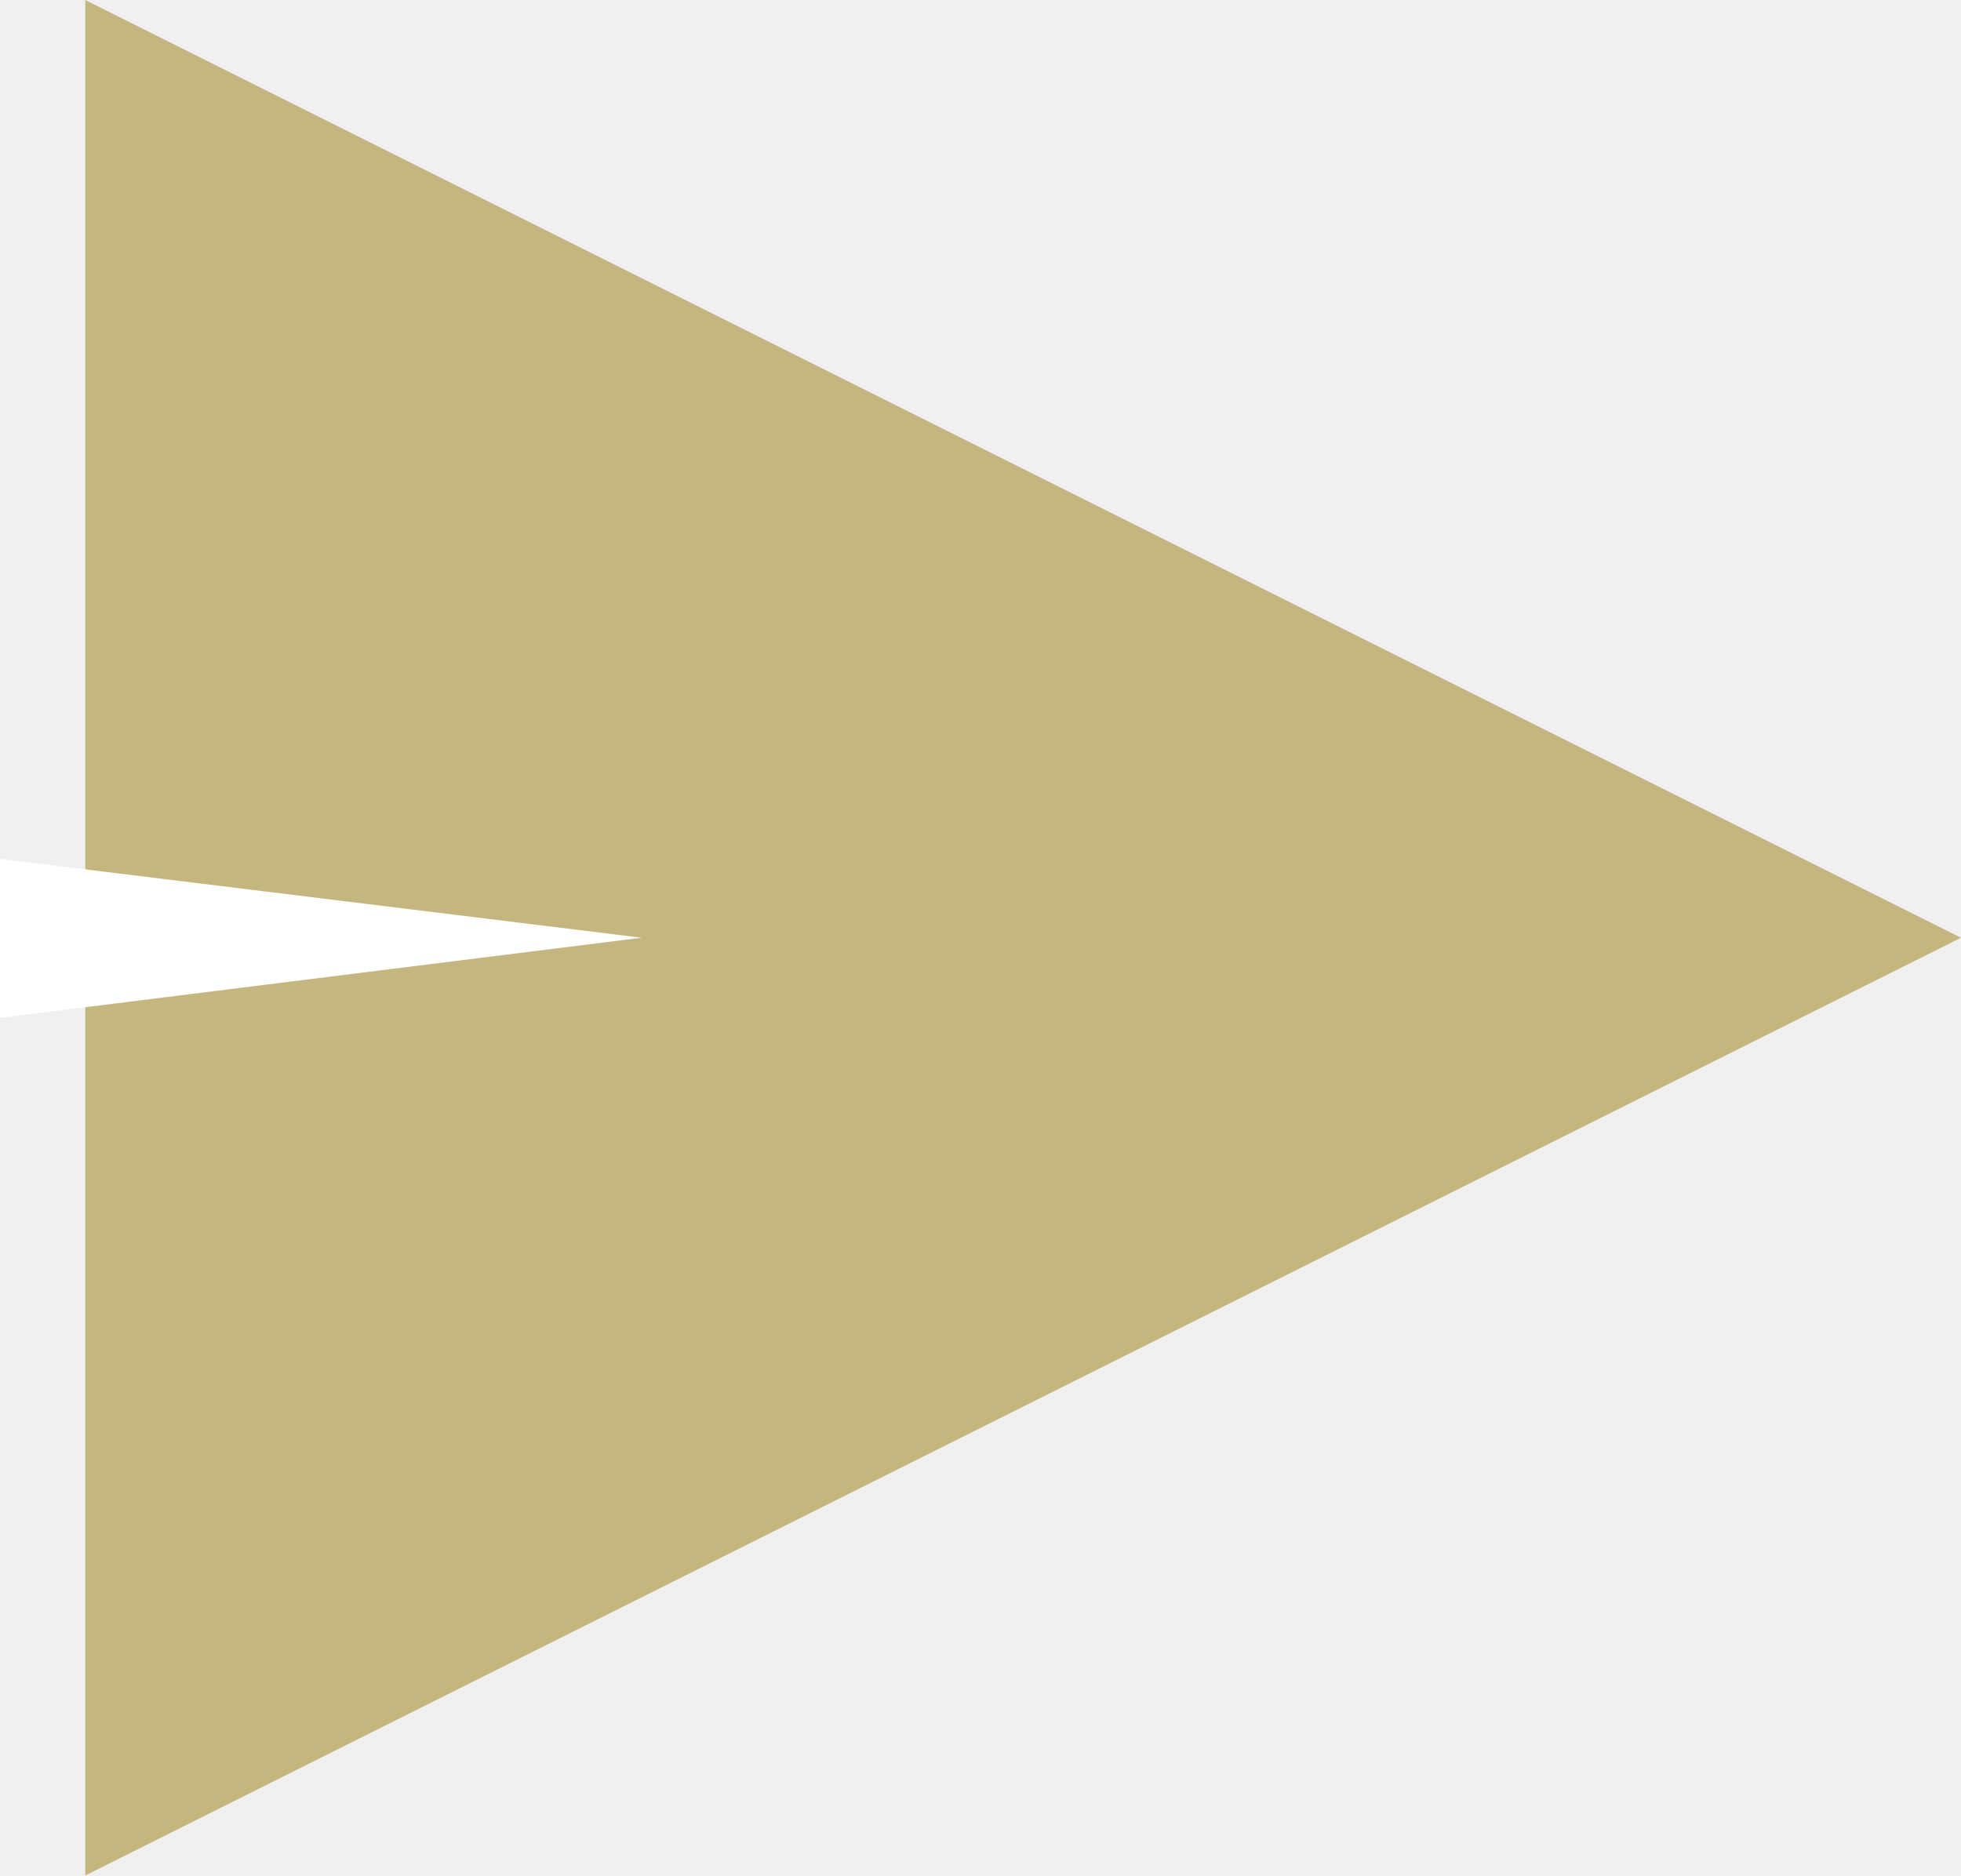
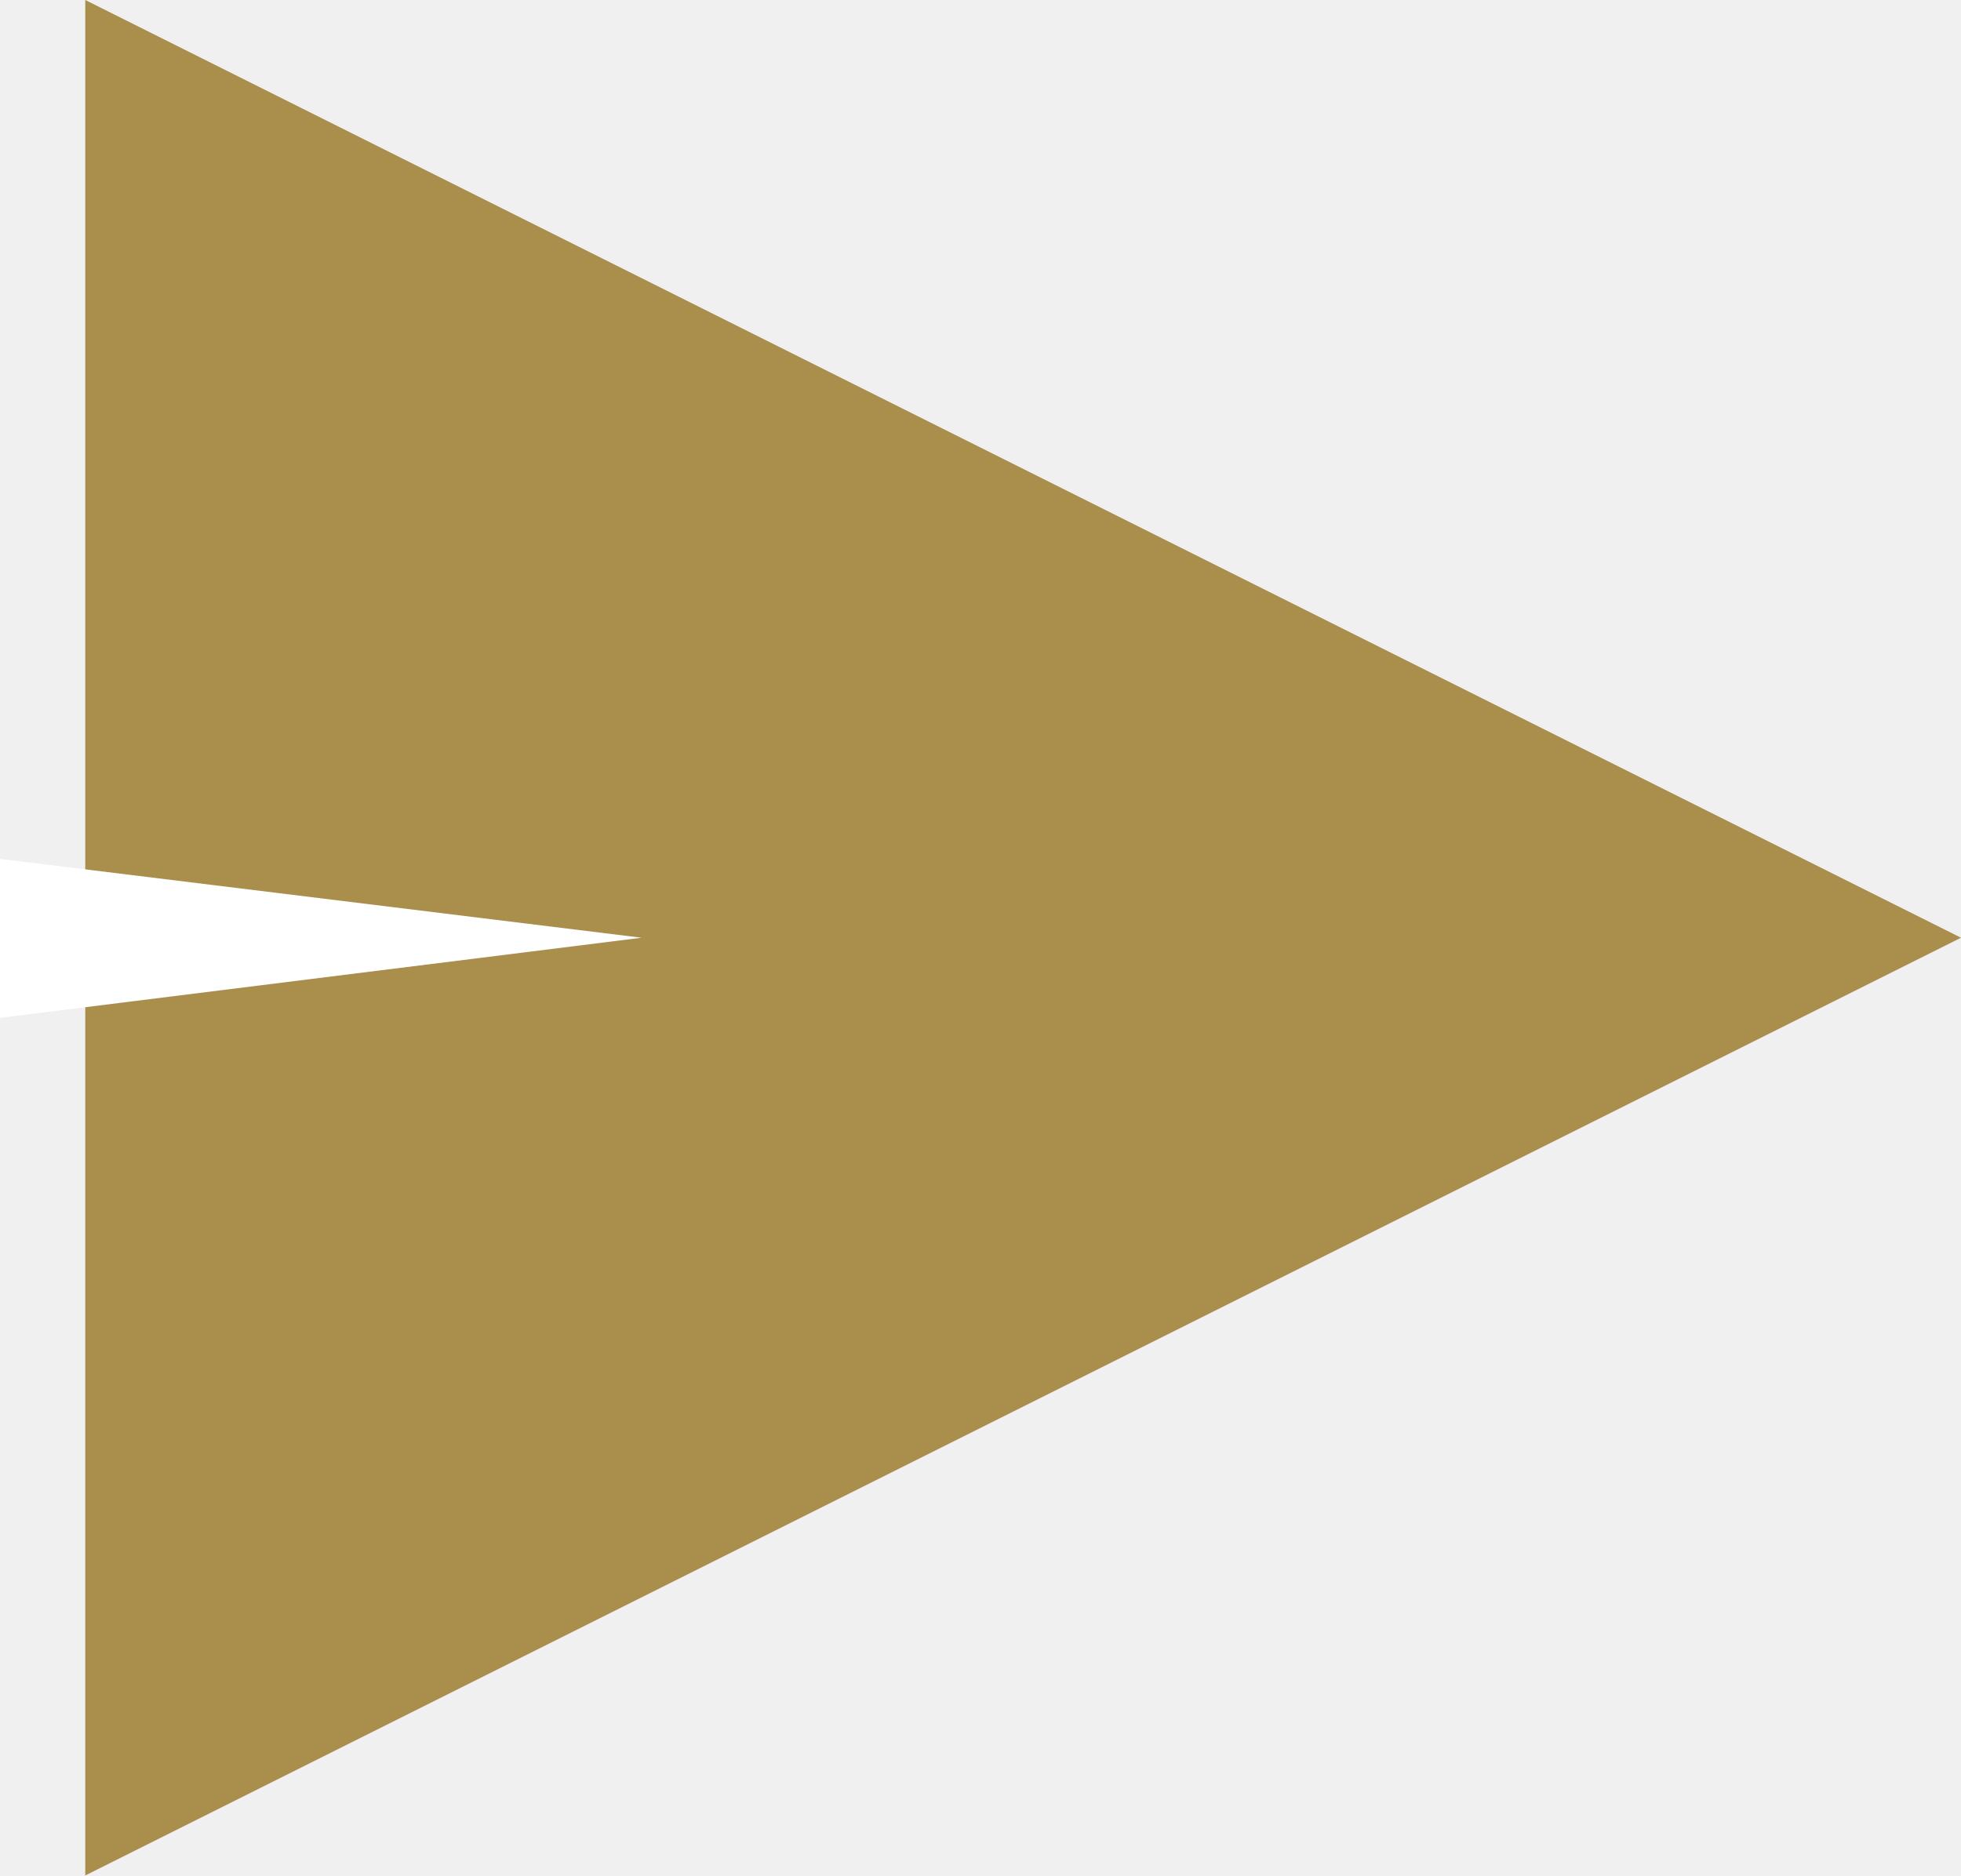
<svg xmlns="http://www.w3.org/2000/svg" width="23" height="22" viewBox="0 0 23 22">
  <g fill="none" fill-rule="evenodd">
-     <path fill="#C4B67E" d="M23 11L1 22V0z" />
+     <path fill="#A98E4C" d="M23 11L1 22V0z" />
    <path fill="#FFF" d="M7.525 11L0 11.94v-1.865z" />
  </g>
</svg>
